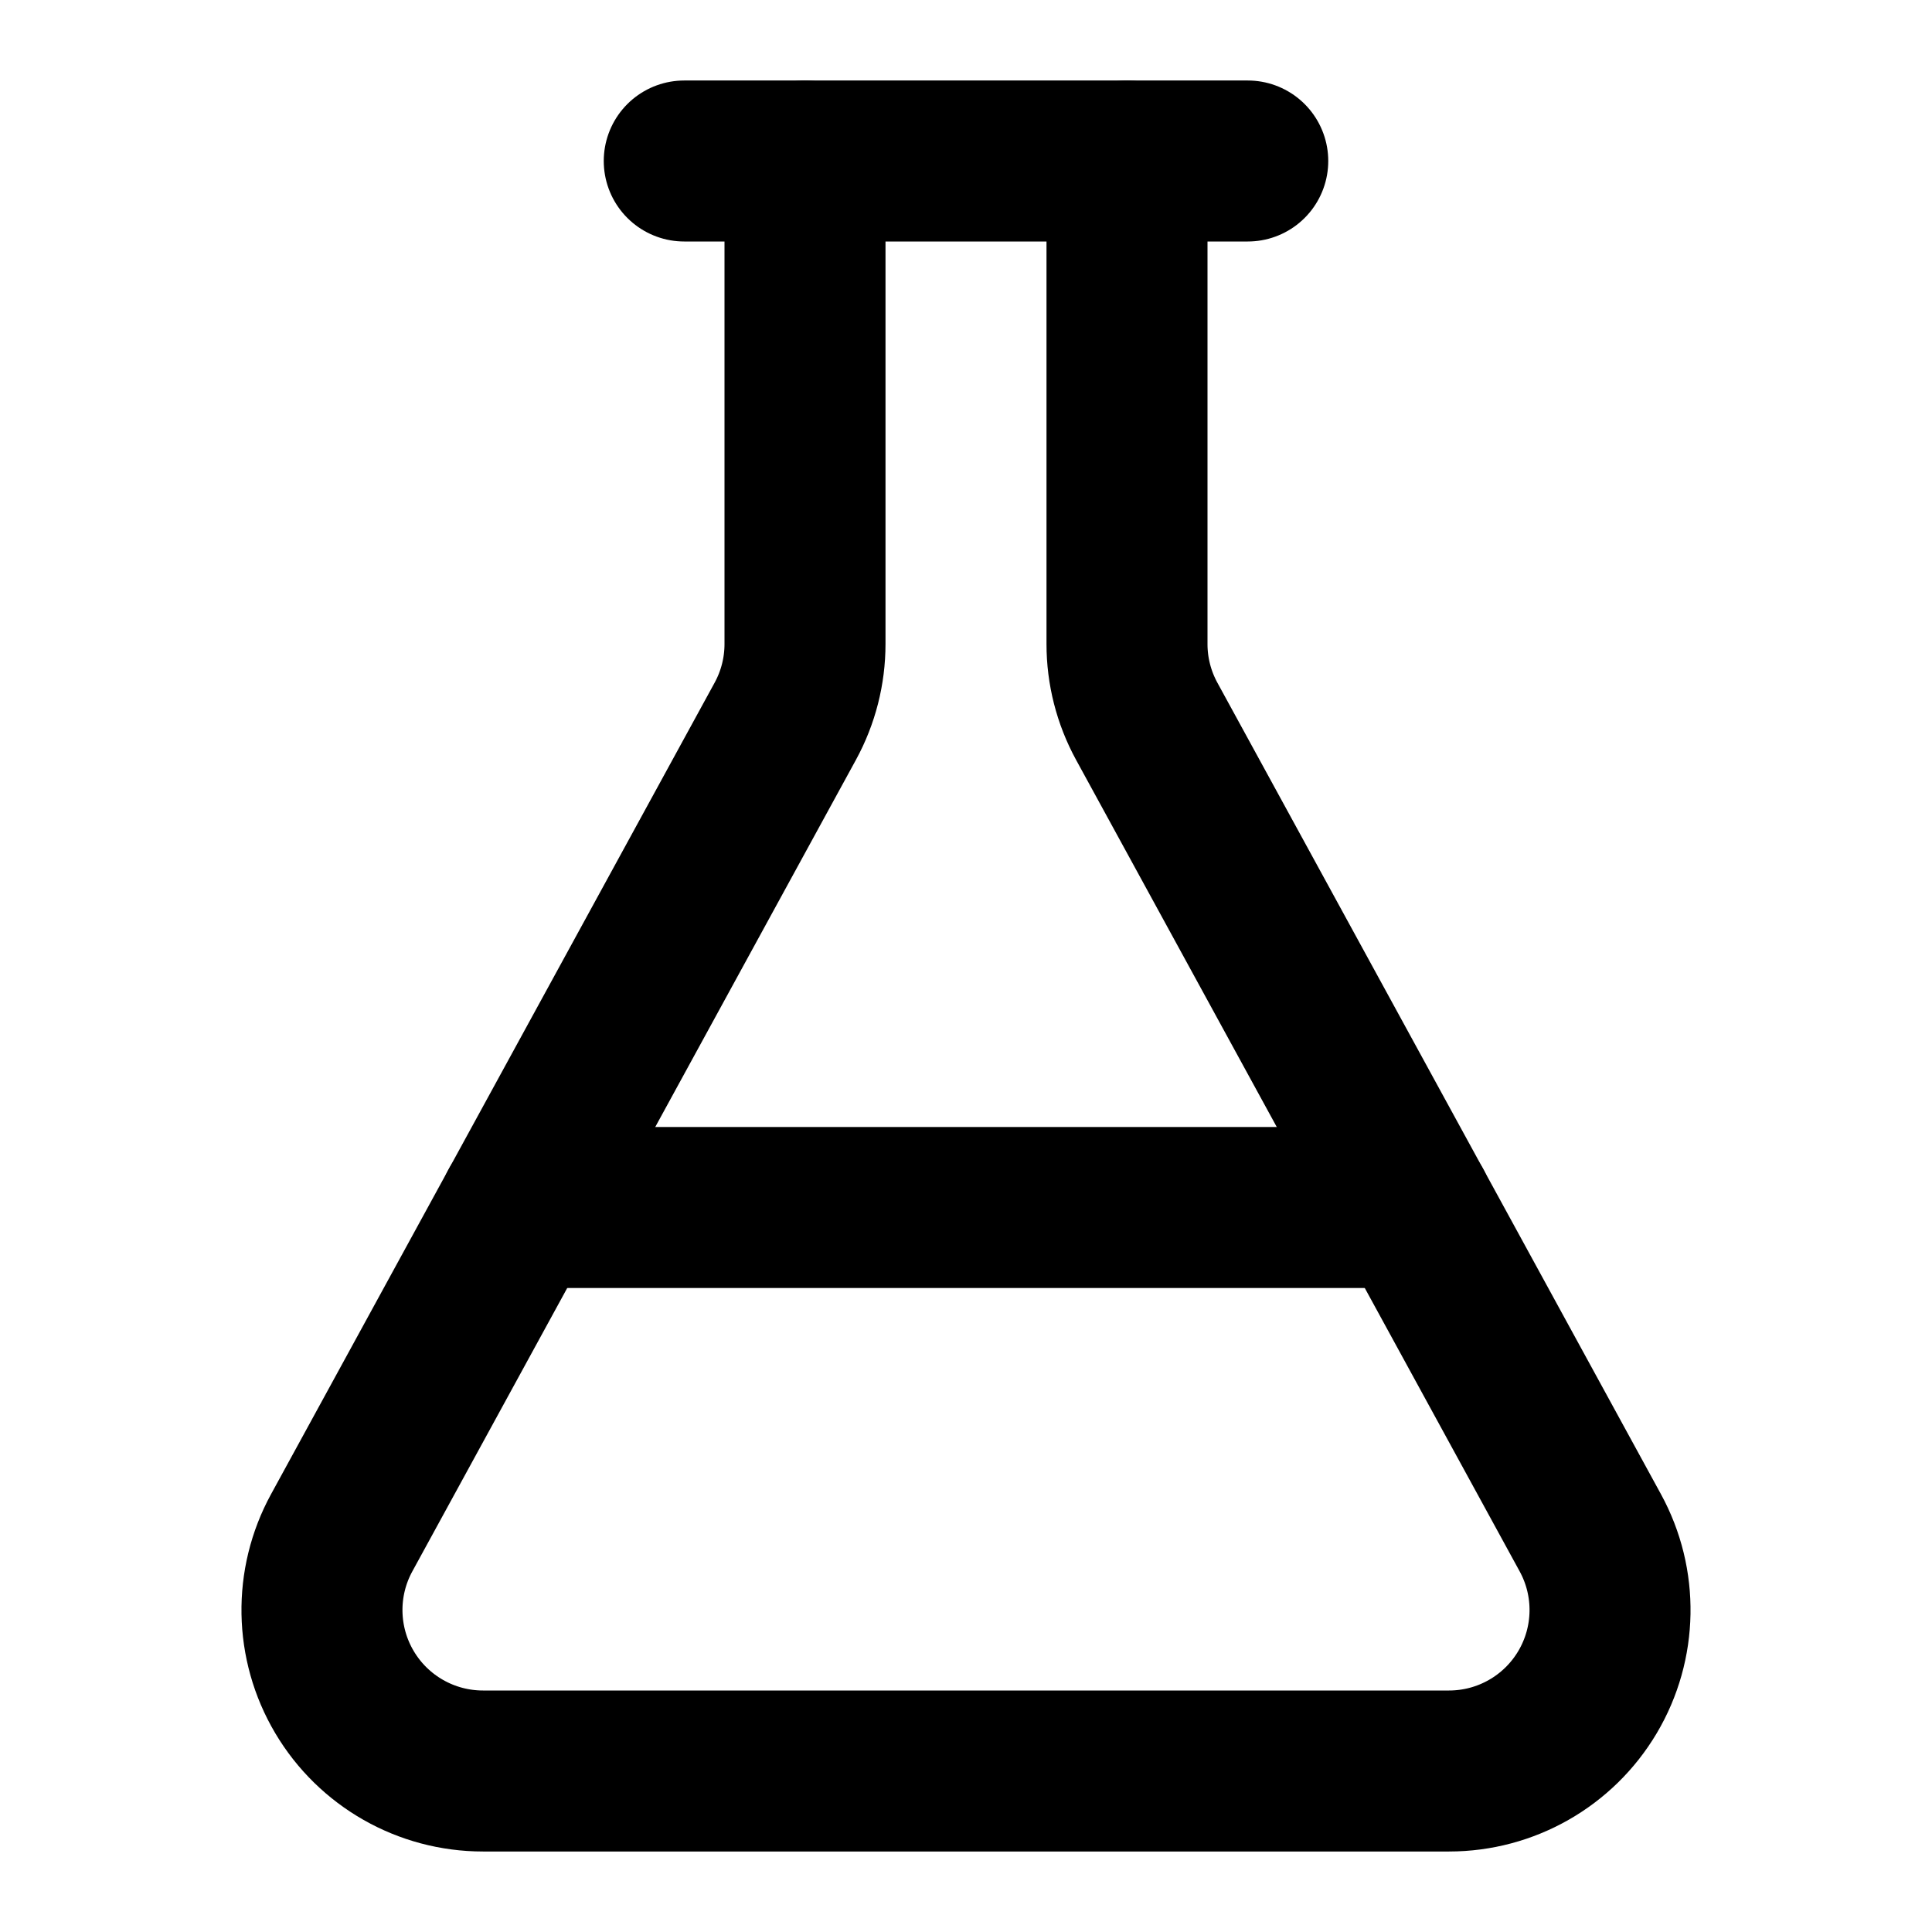
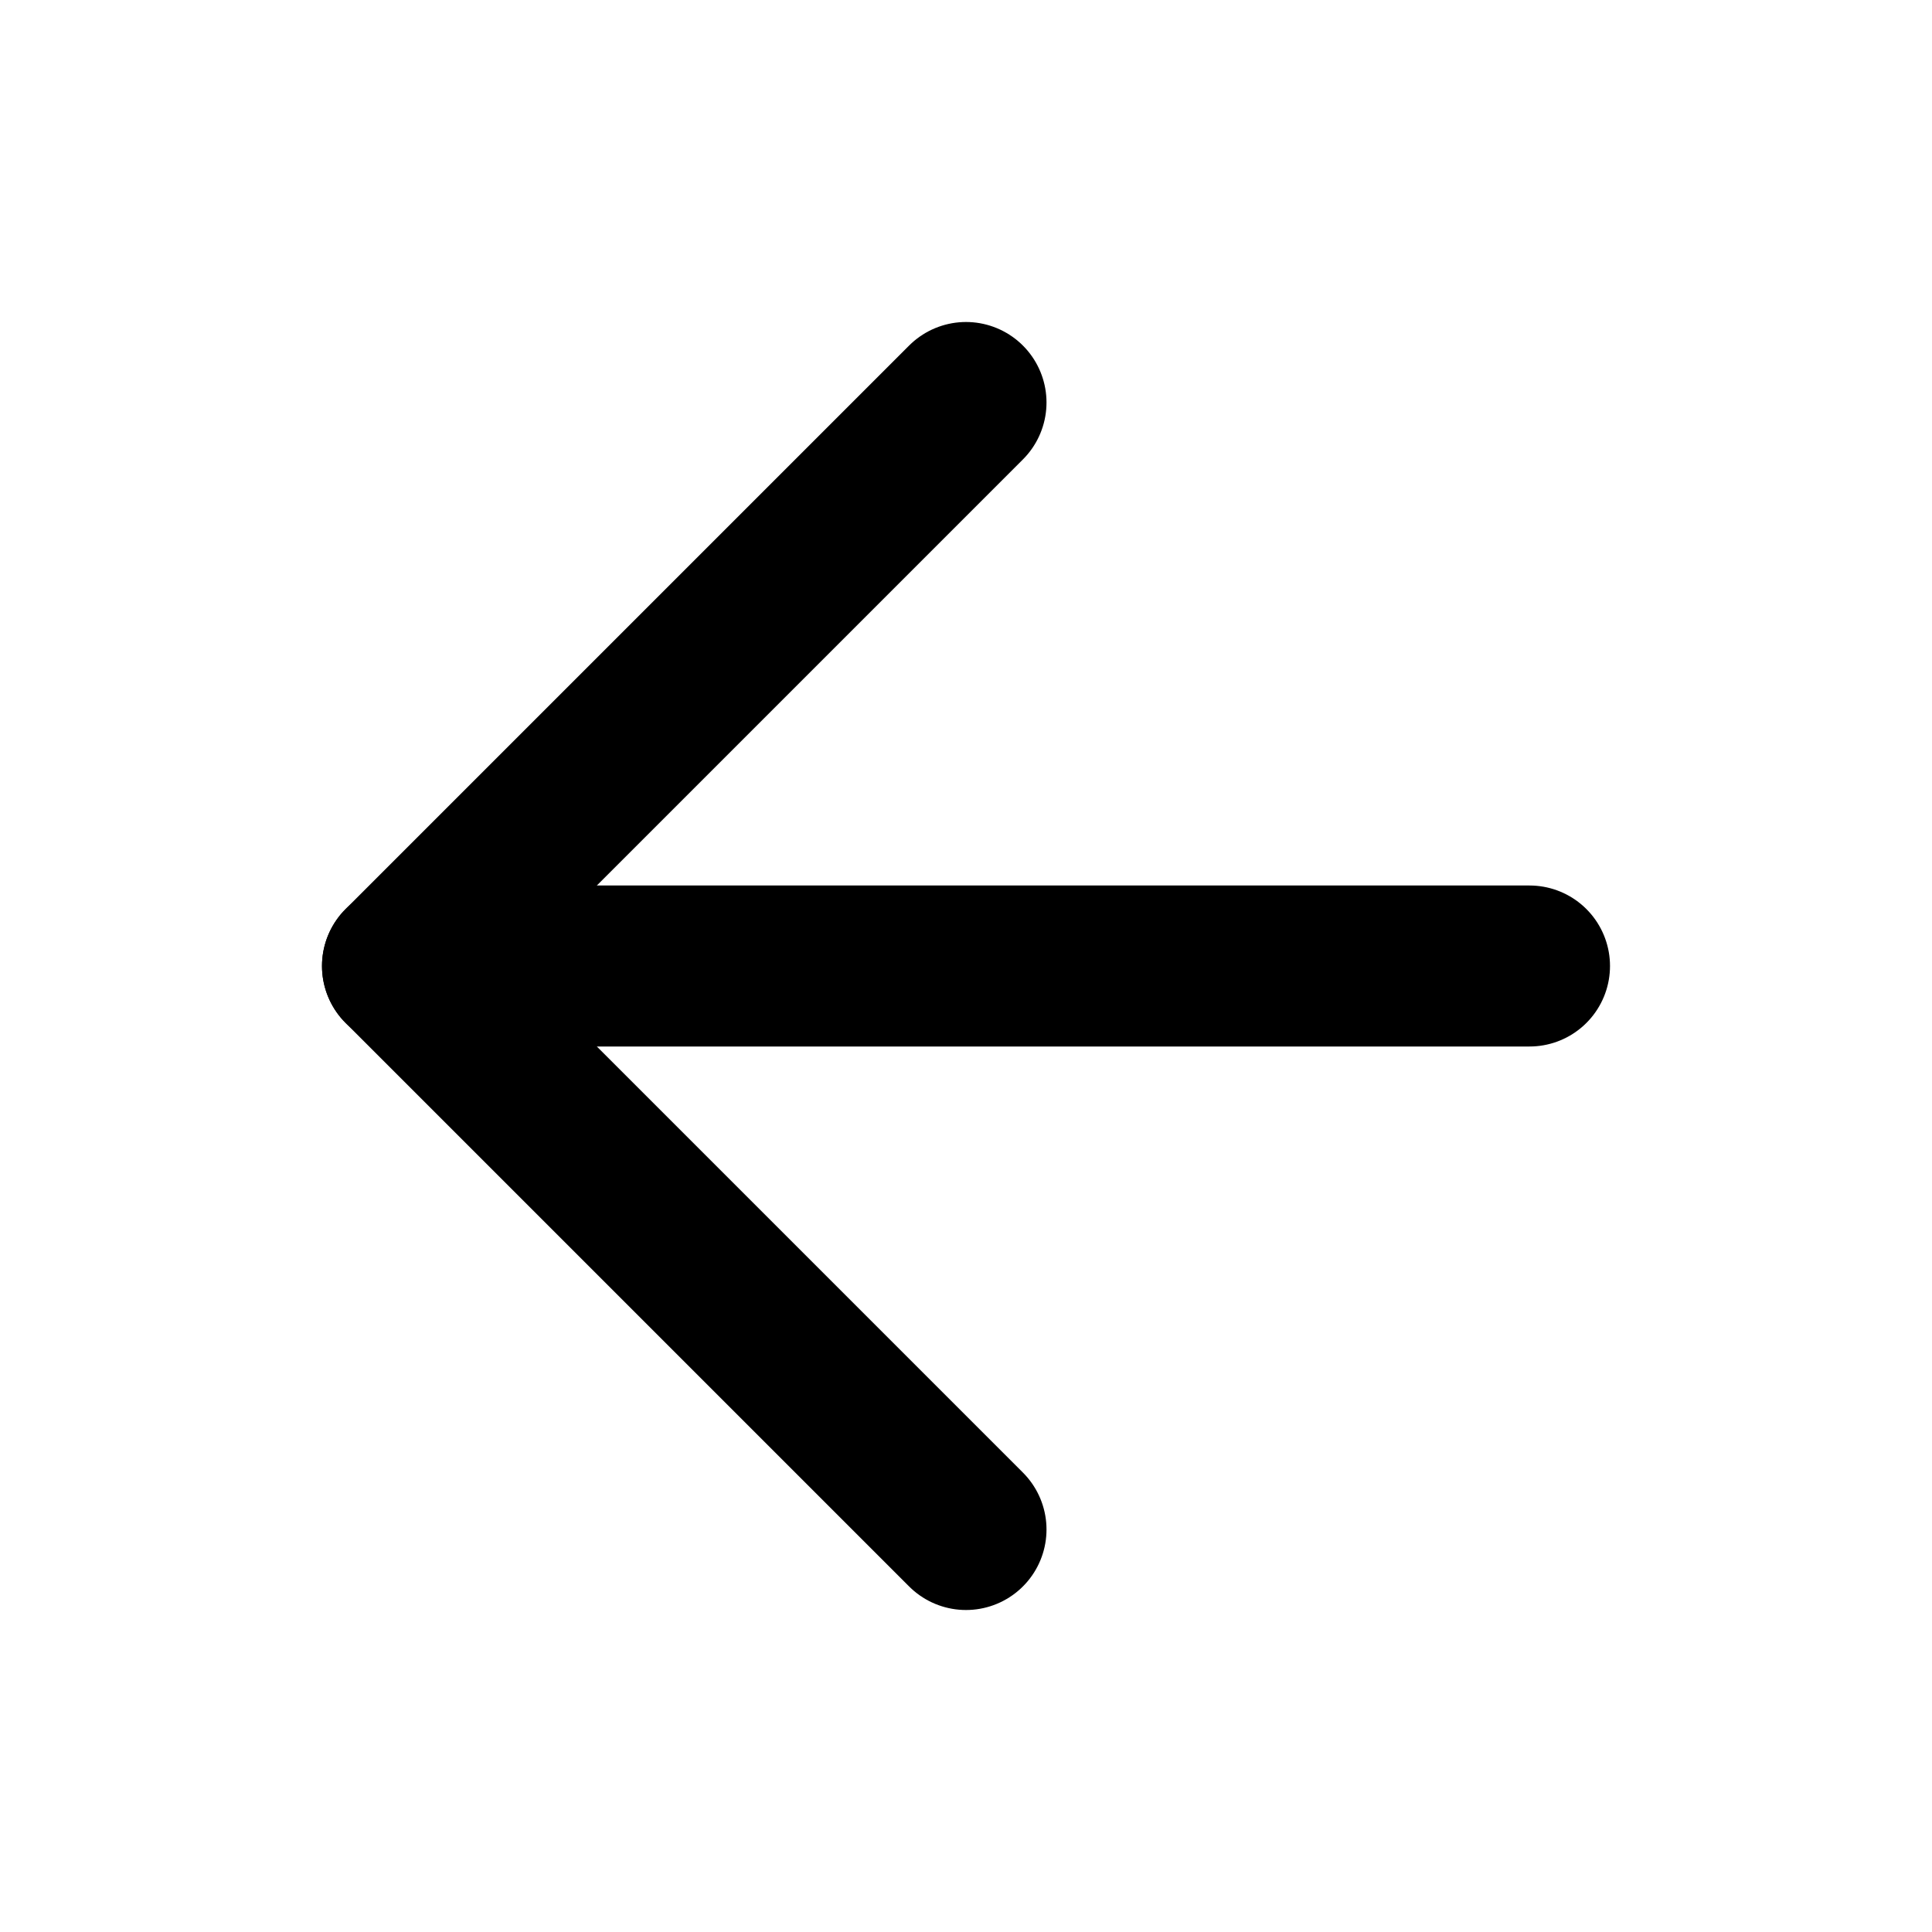
<svg xmlns="http://www.w3.org/2000/svg" width="24" height="24" viewBox="0 0 24 24" fill="none" stroke="currentColor" stroke-width="2" stroke-linecap="round" stroke-linejoin="round">
-   <path d="M14 2v6a2 2 0 0 0 .245.96l5.51 10.08A2 2 0 0 1 18 22H6a2 2 0 0 1-1.755-2.96l5.51-10.08A2 2 0 0 0 10 8V2" />
-   <path d="M6.453 15h11.094" />
-   <path d="M8.5 2h7" />
+   <path d="m12 19-7-7 7-7" />
+   <path d="M19 12H5" />
</svg>
